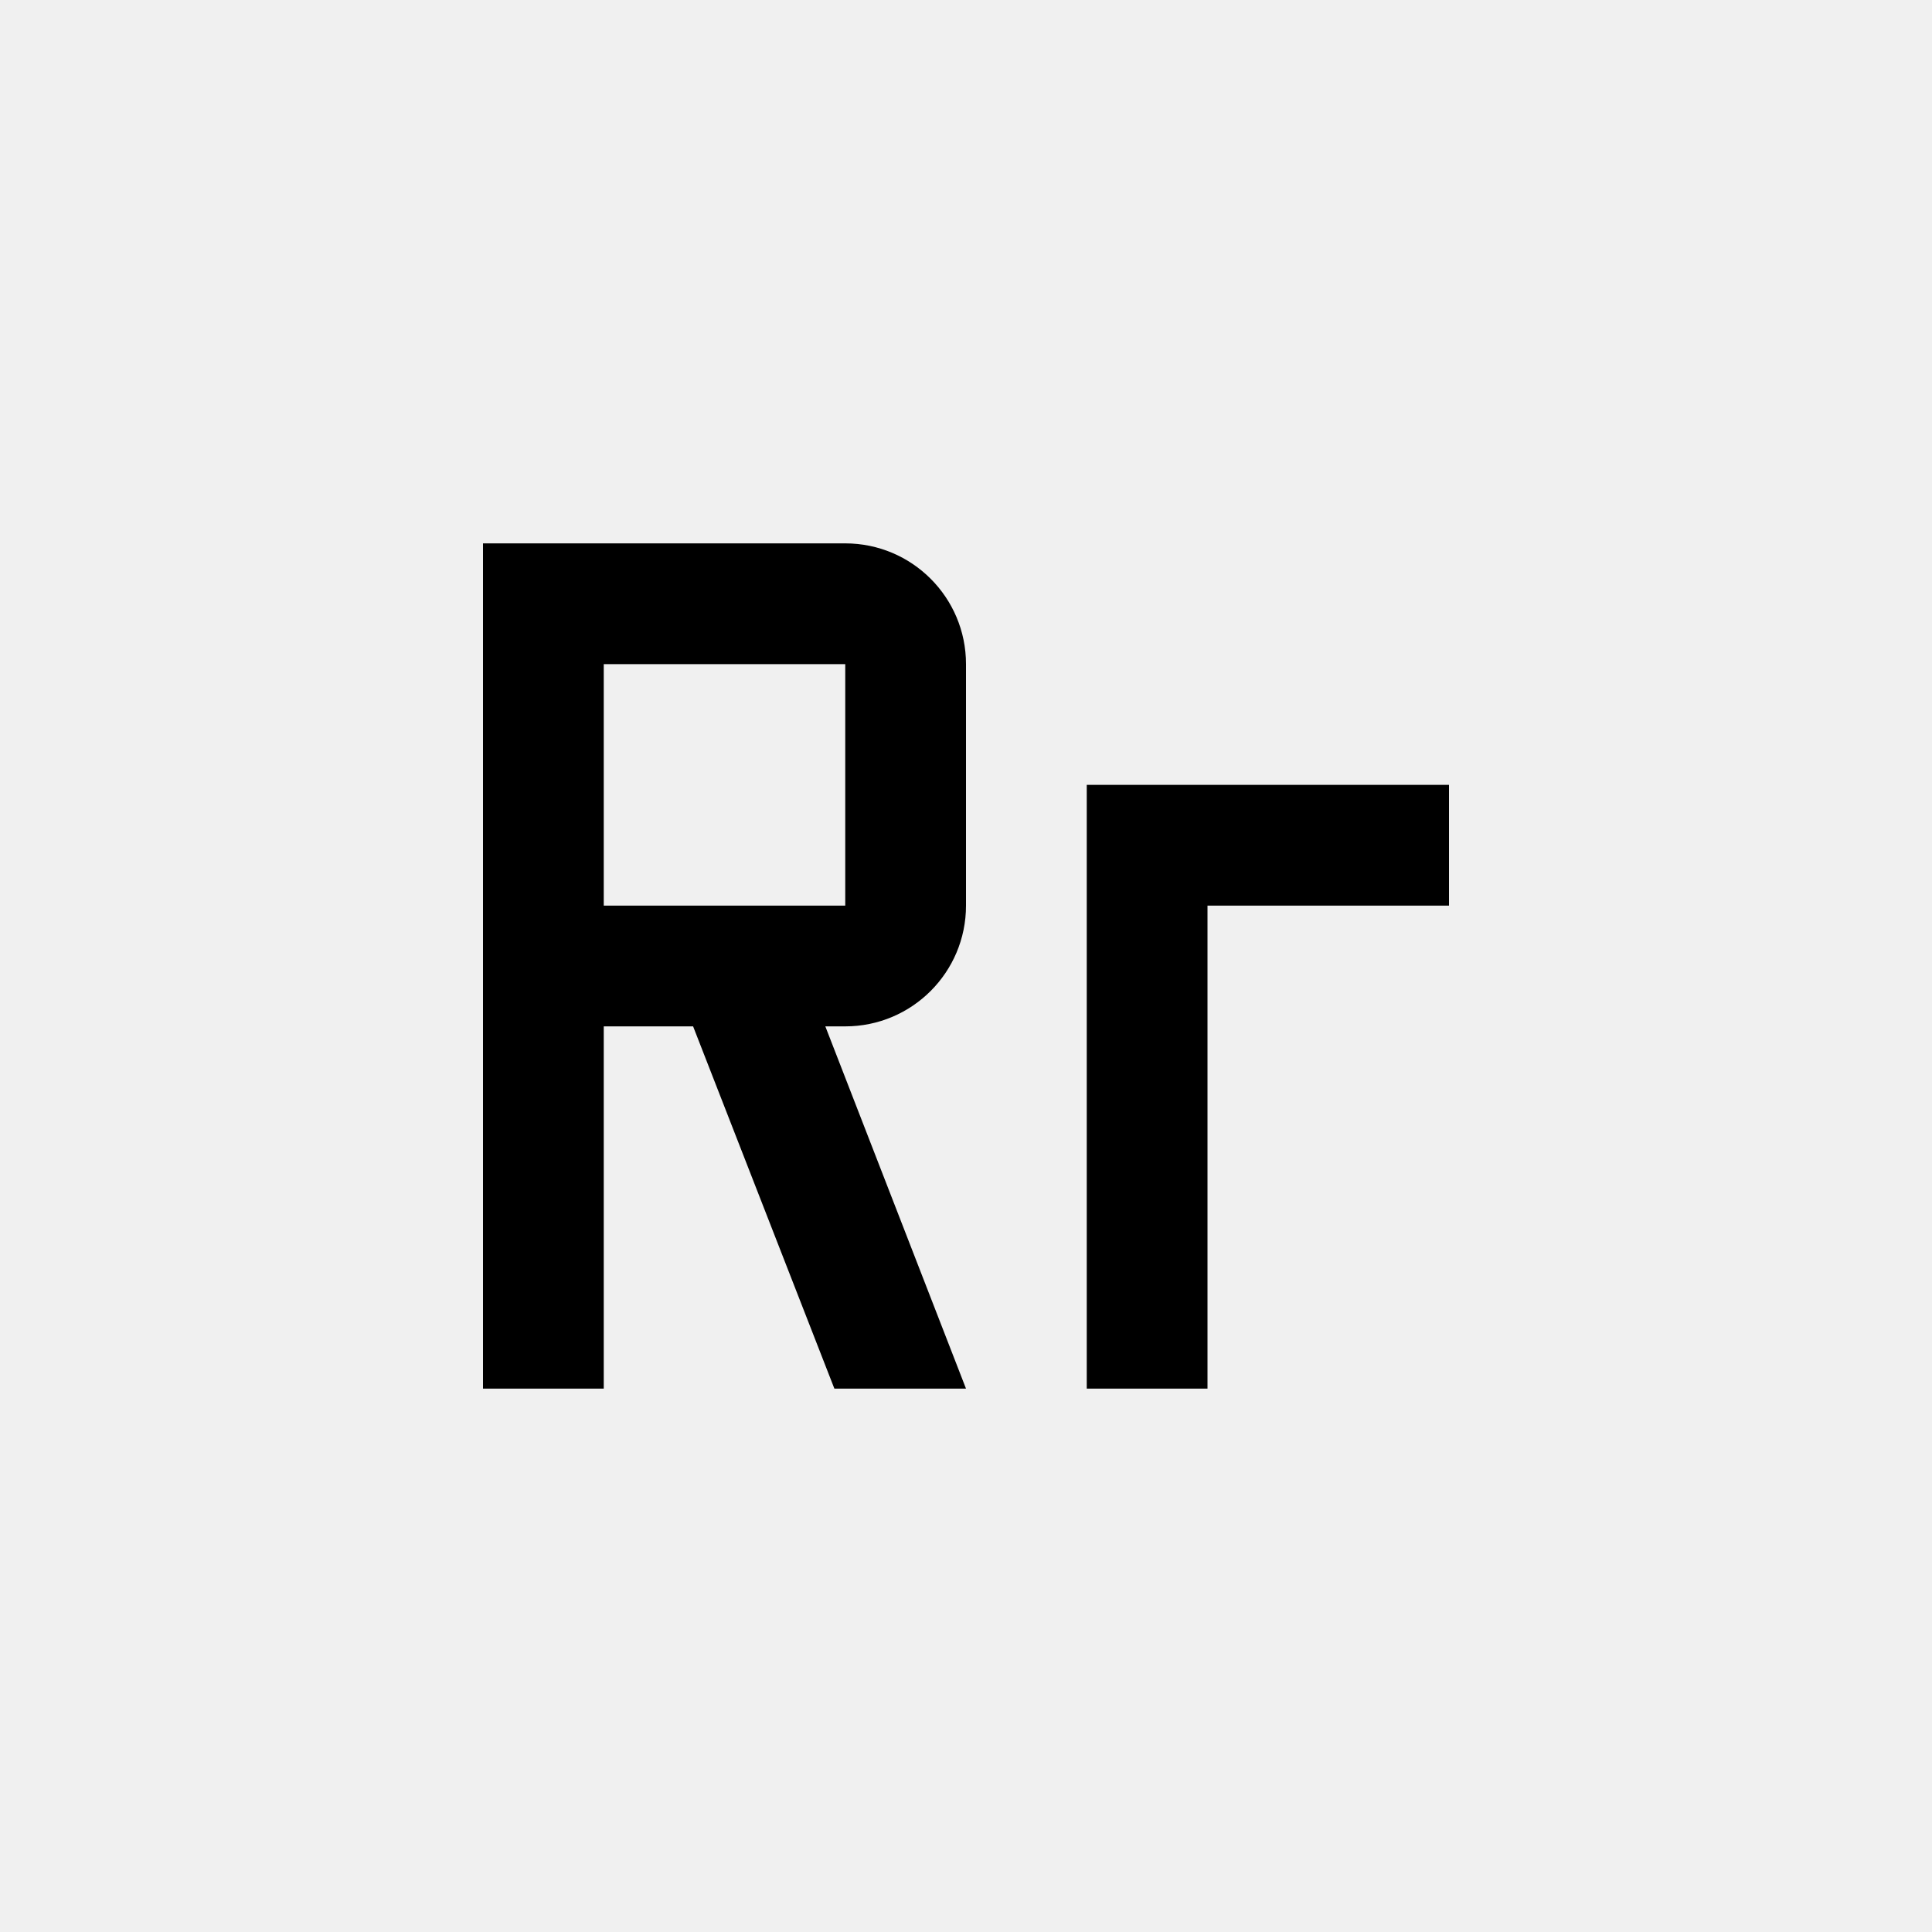
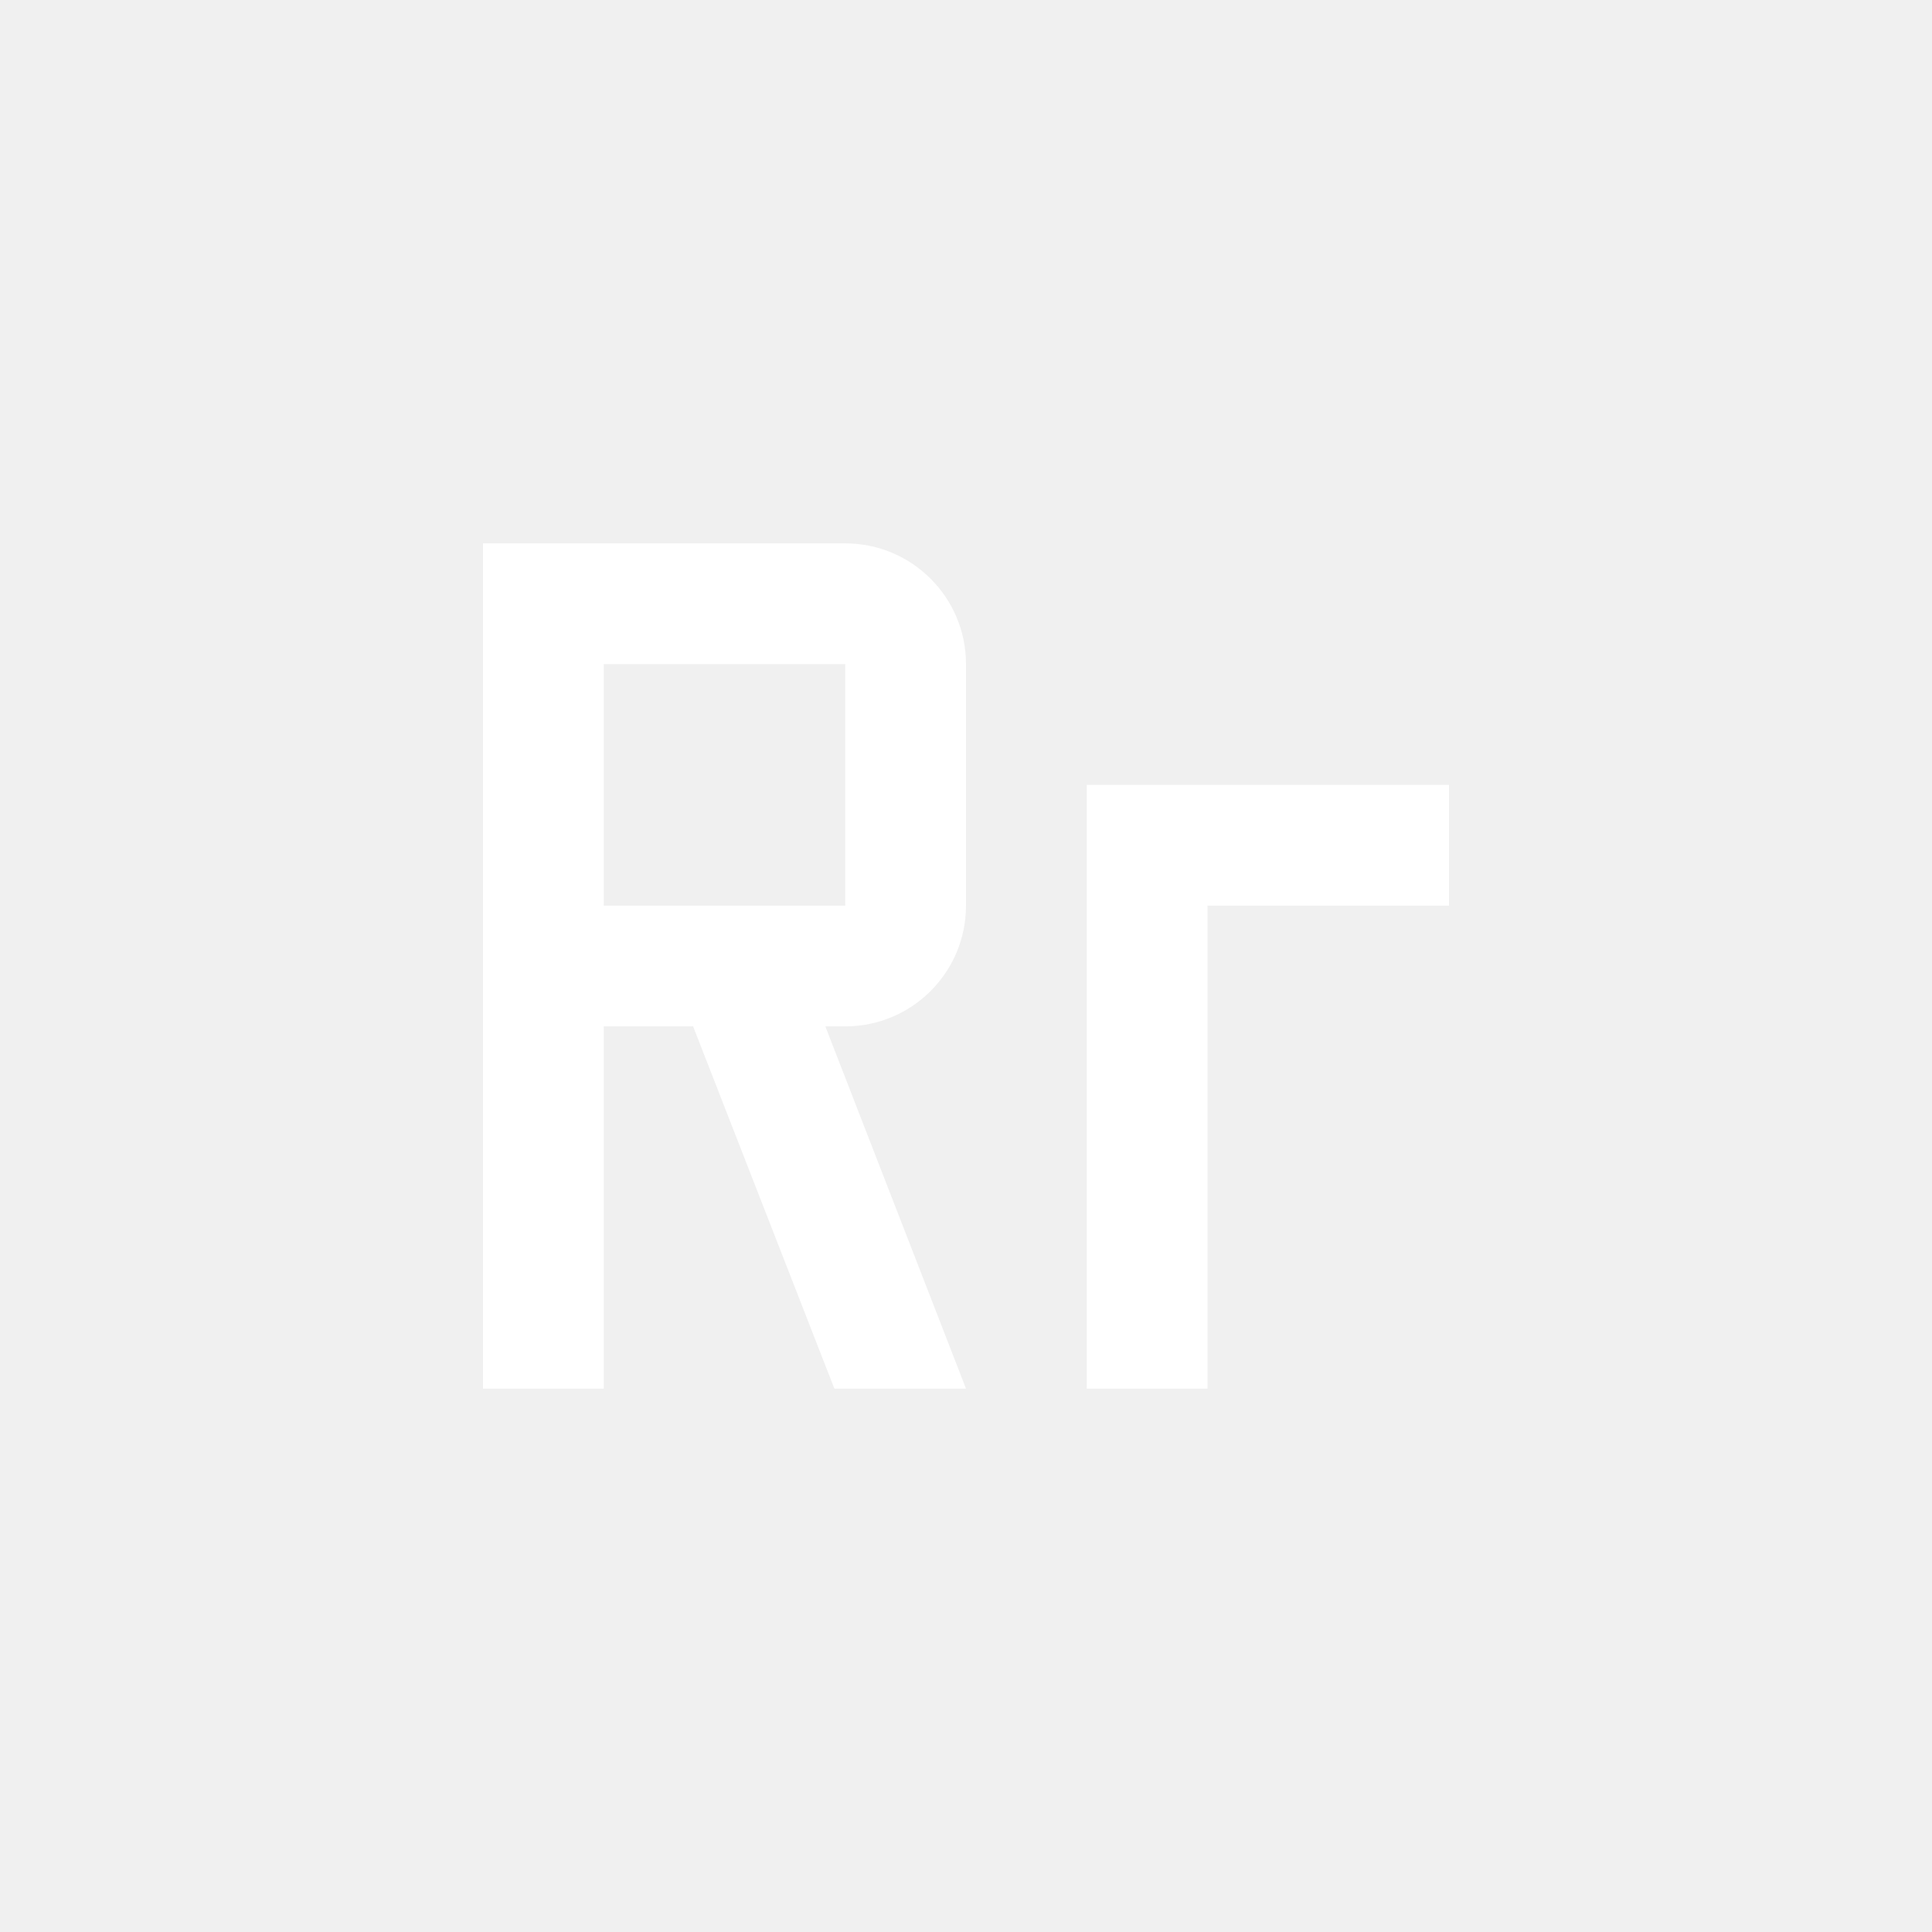
<svg xmlns="http://www.w3.org/2000/svg" width="1em" height="1em" viewBox="0 0 32 32">
-   <path fill="currentColor" d="M16 15v-4a2 2 0 0 0-2-2H8v14h2v-6h1.48l2.34 6H16l-2.33-6H14a2 2 0 0 0 2-2m-6-4h4v4h-4zm14 2h-6v10h2v-8h4z" />
+   <path fill="#fff" d="M16 15v-4a2 2 0 0 0-2-2H8v14h2v-6h1.48l2.34 6H16l-2.33-6H14a2 2 0 0 0 2-2m-6-4h4v4h-4zm14 2h-6v10h2v-8h4z" />
</svg>
